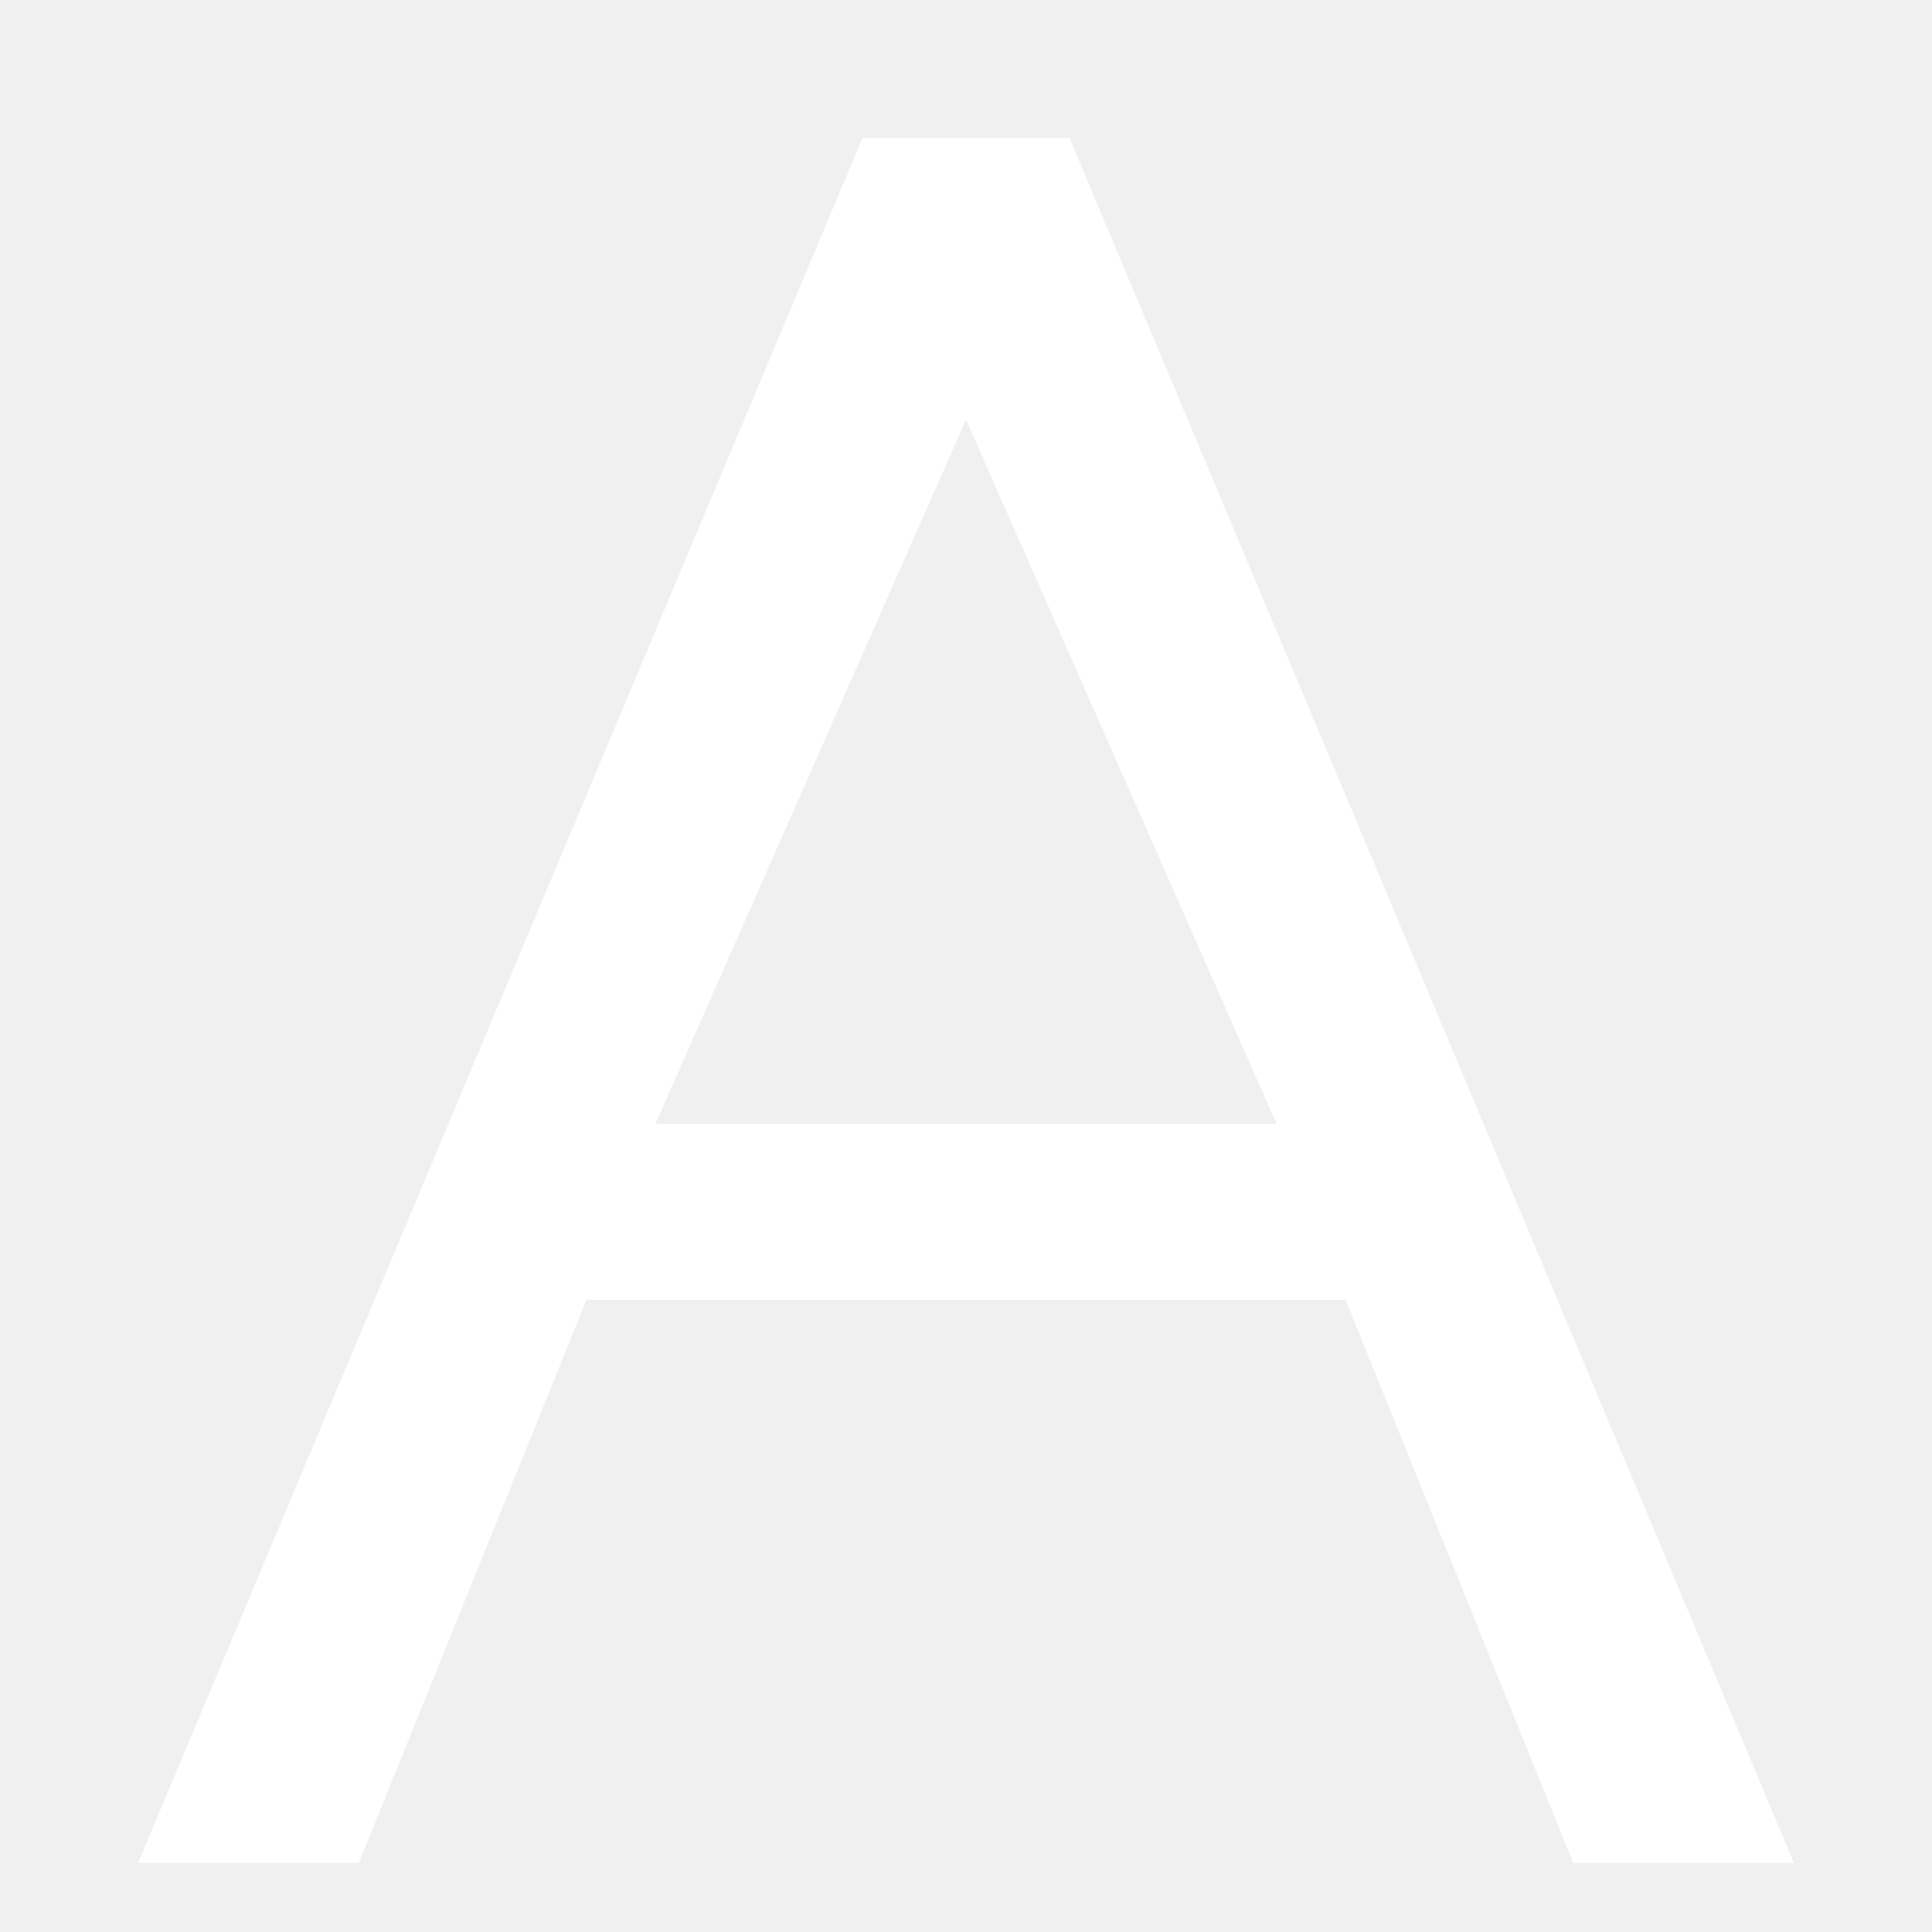
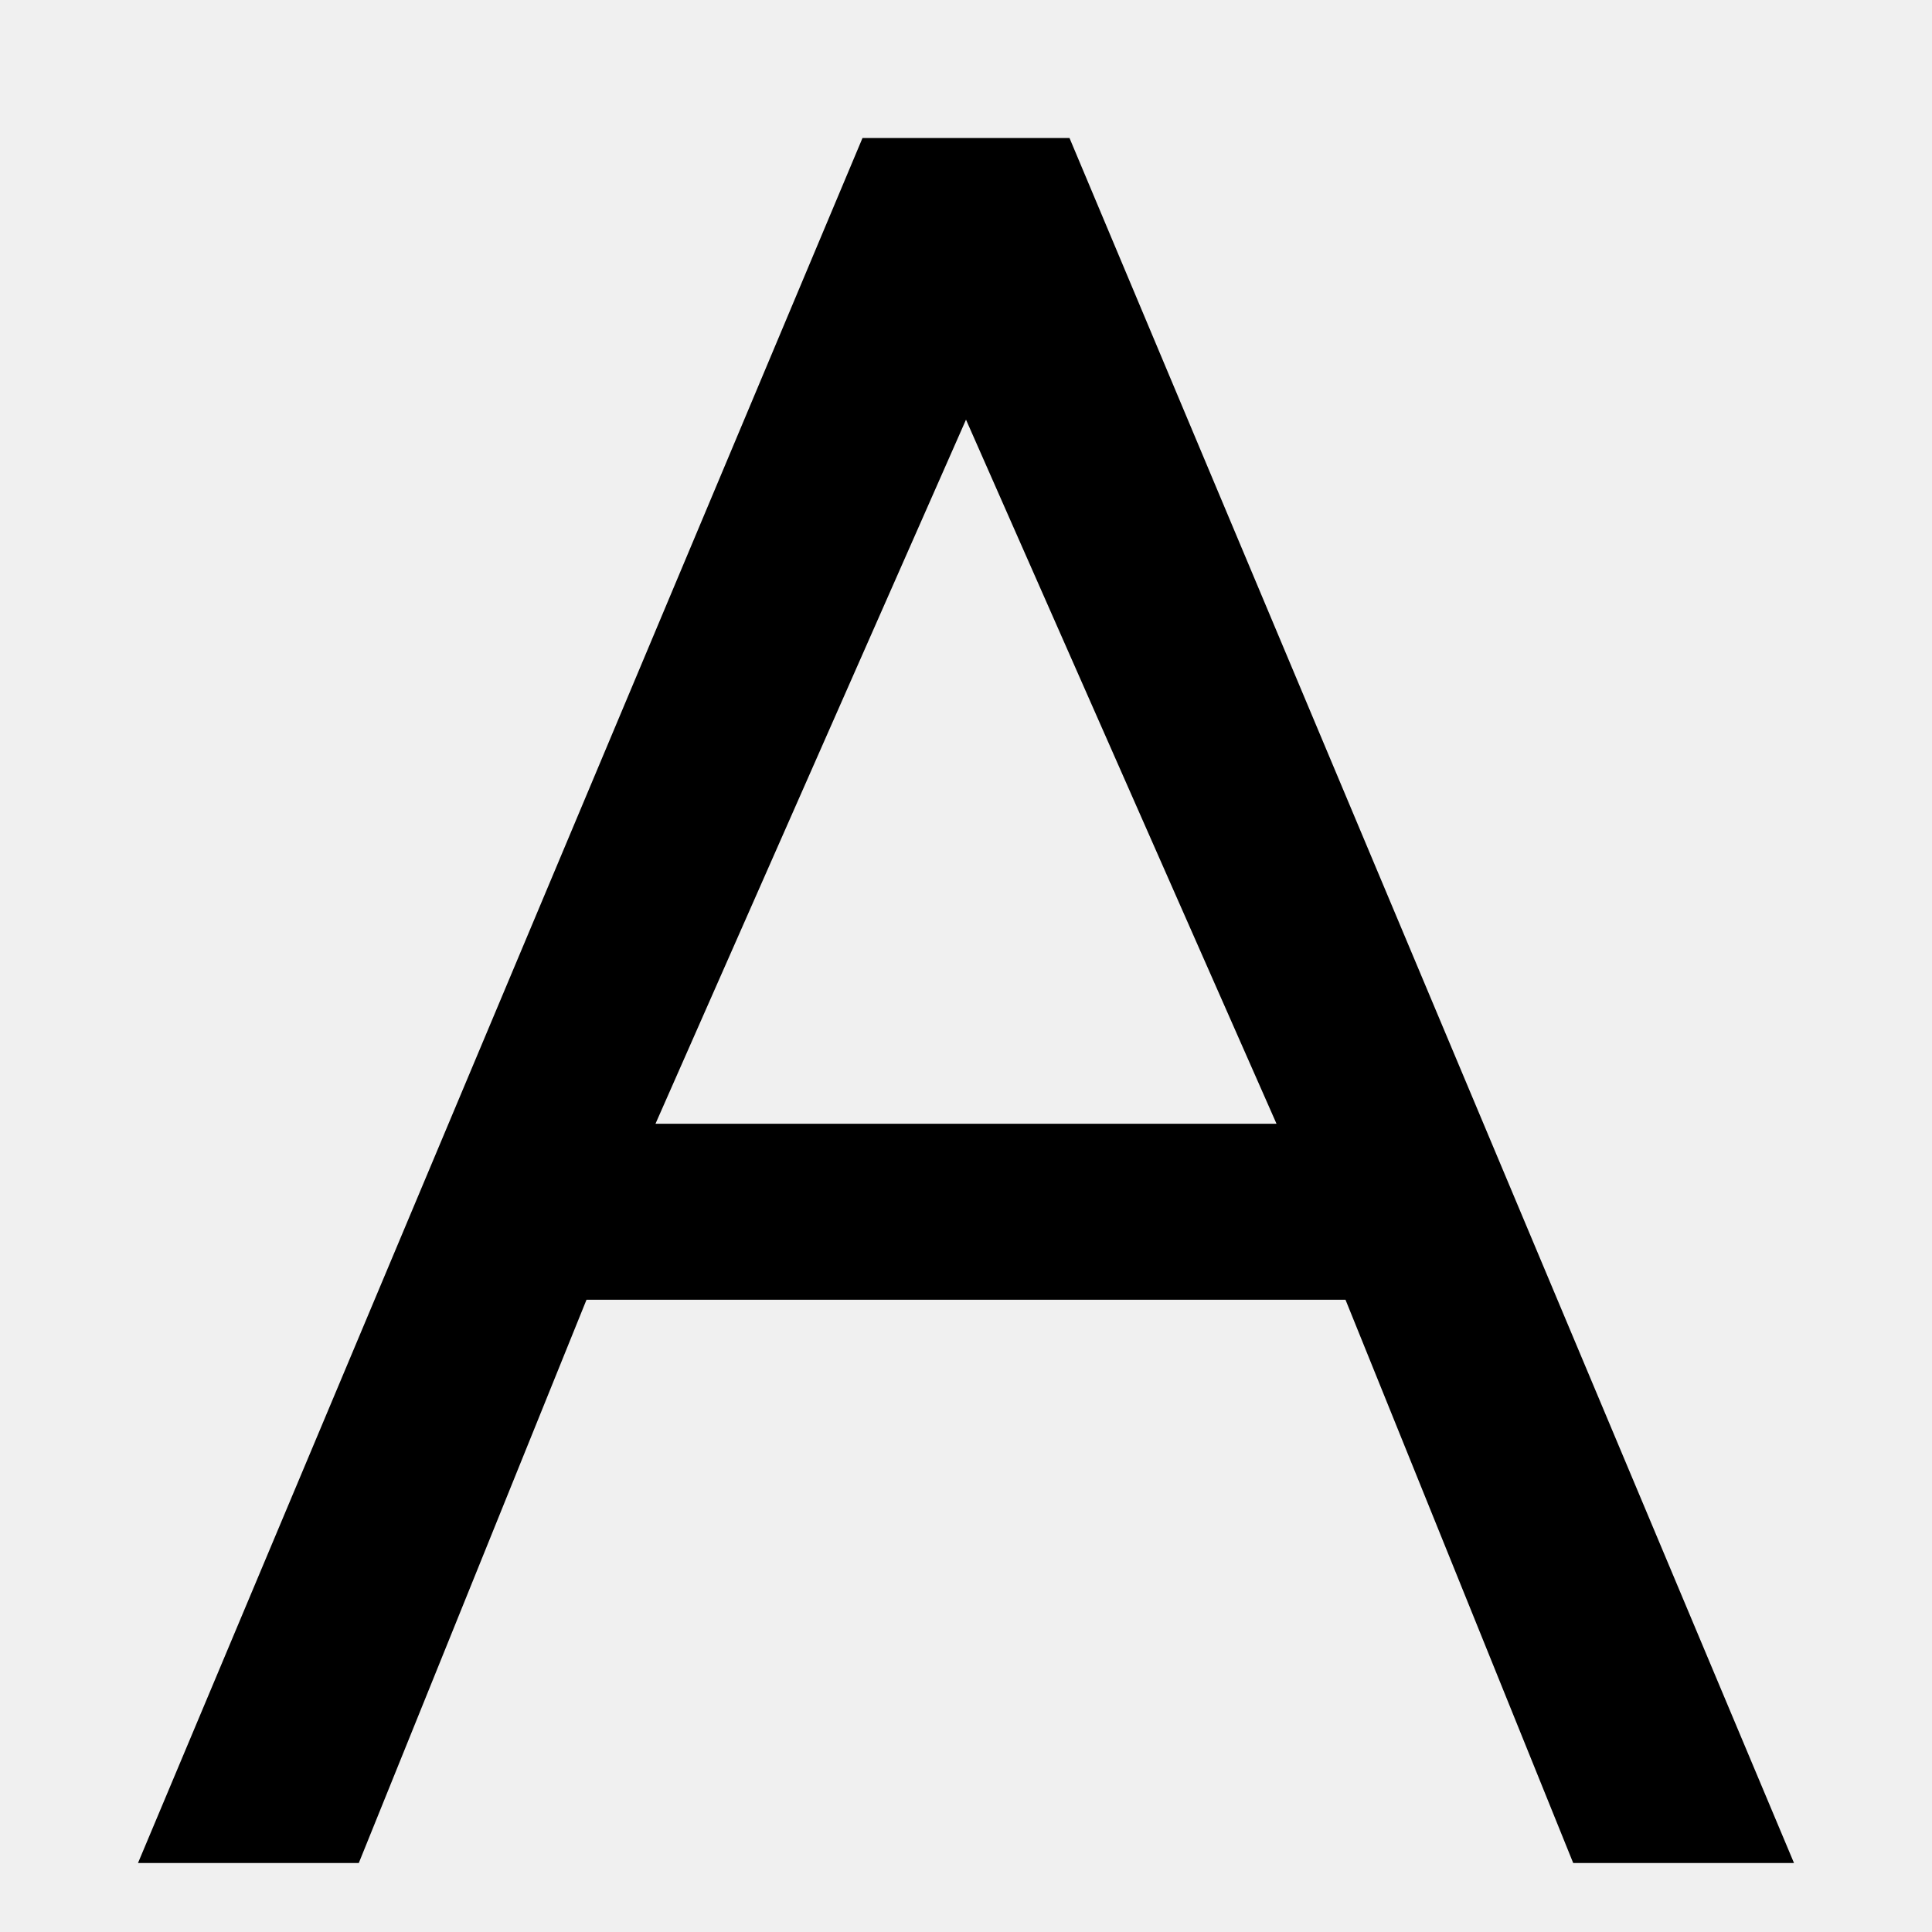
<svg xmlns="http://www.w3.org/2000/svg" width="28" height="28" viewBox="0 0 28 28" fill="none">
-   <path fill-rule="evenodd" clip-rule="evenodd" d="M5.2 27H2L12.5 2H15.5L26 27H22.8L19.5 18.837H8.5L5.2 27ZM9.5 16.286L14 6.082L18.5 16.286H9.5Z" fill="white" />
+   <path fill-rule="evenodd" clip-rule="evenodd" d="M5.2 27H2L12.5 2H15.5L26 27H22.8L19.5 18.837H8.5L5.2 27ZM9.5 16.286L14 6.082L18.5 16.286H9.5Z" fill="currentColor" />
</svg>
